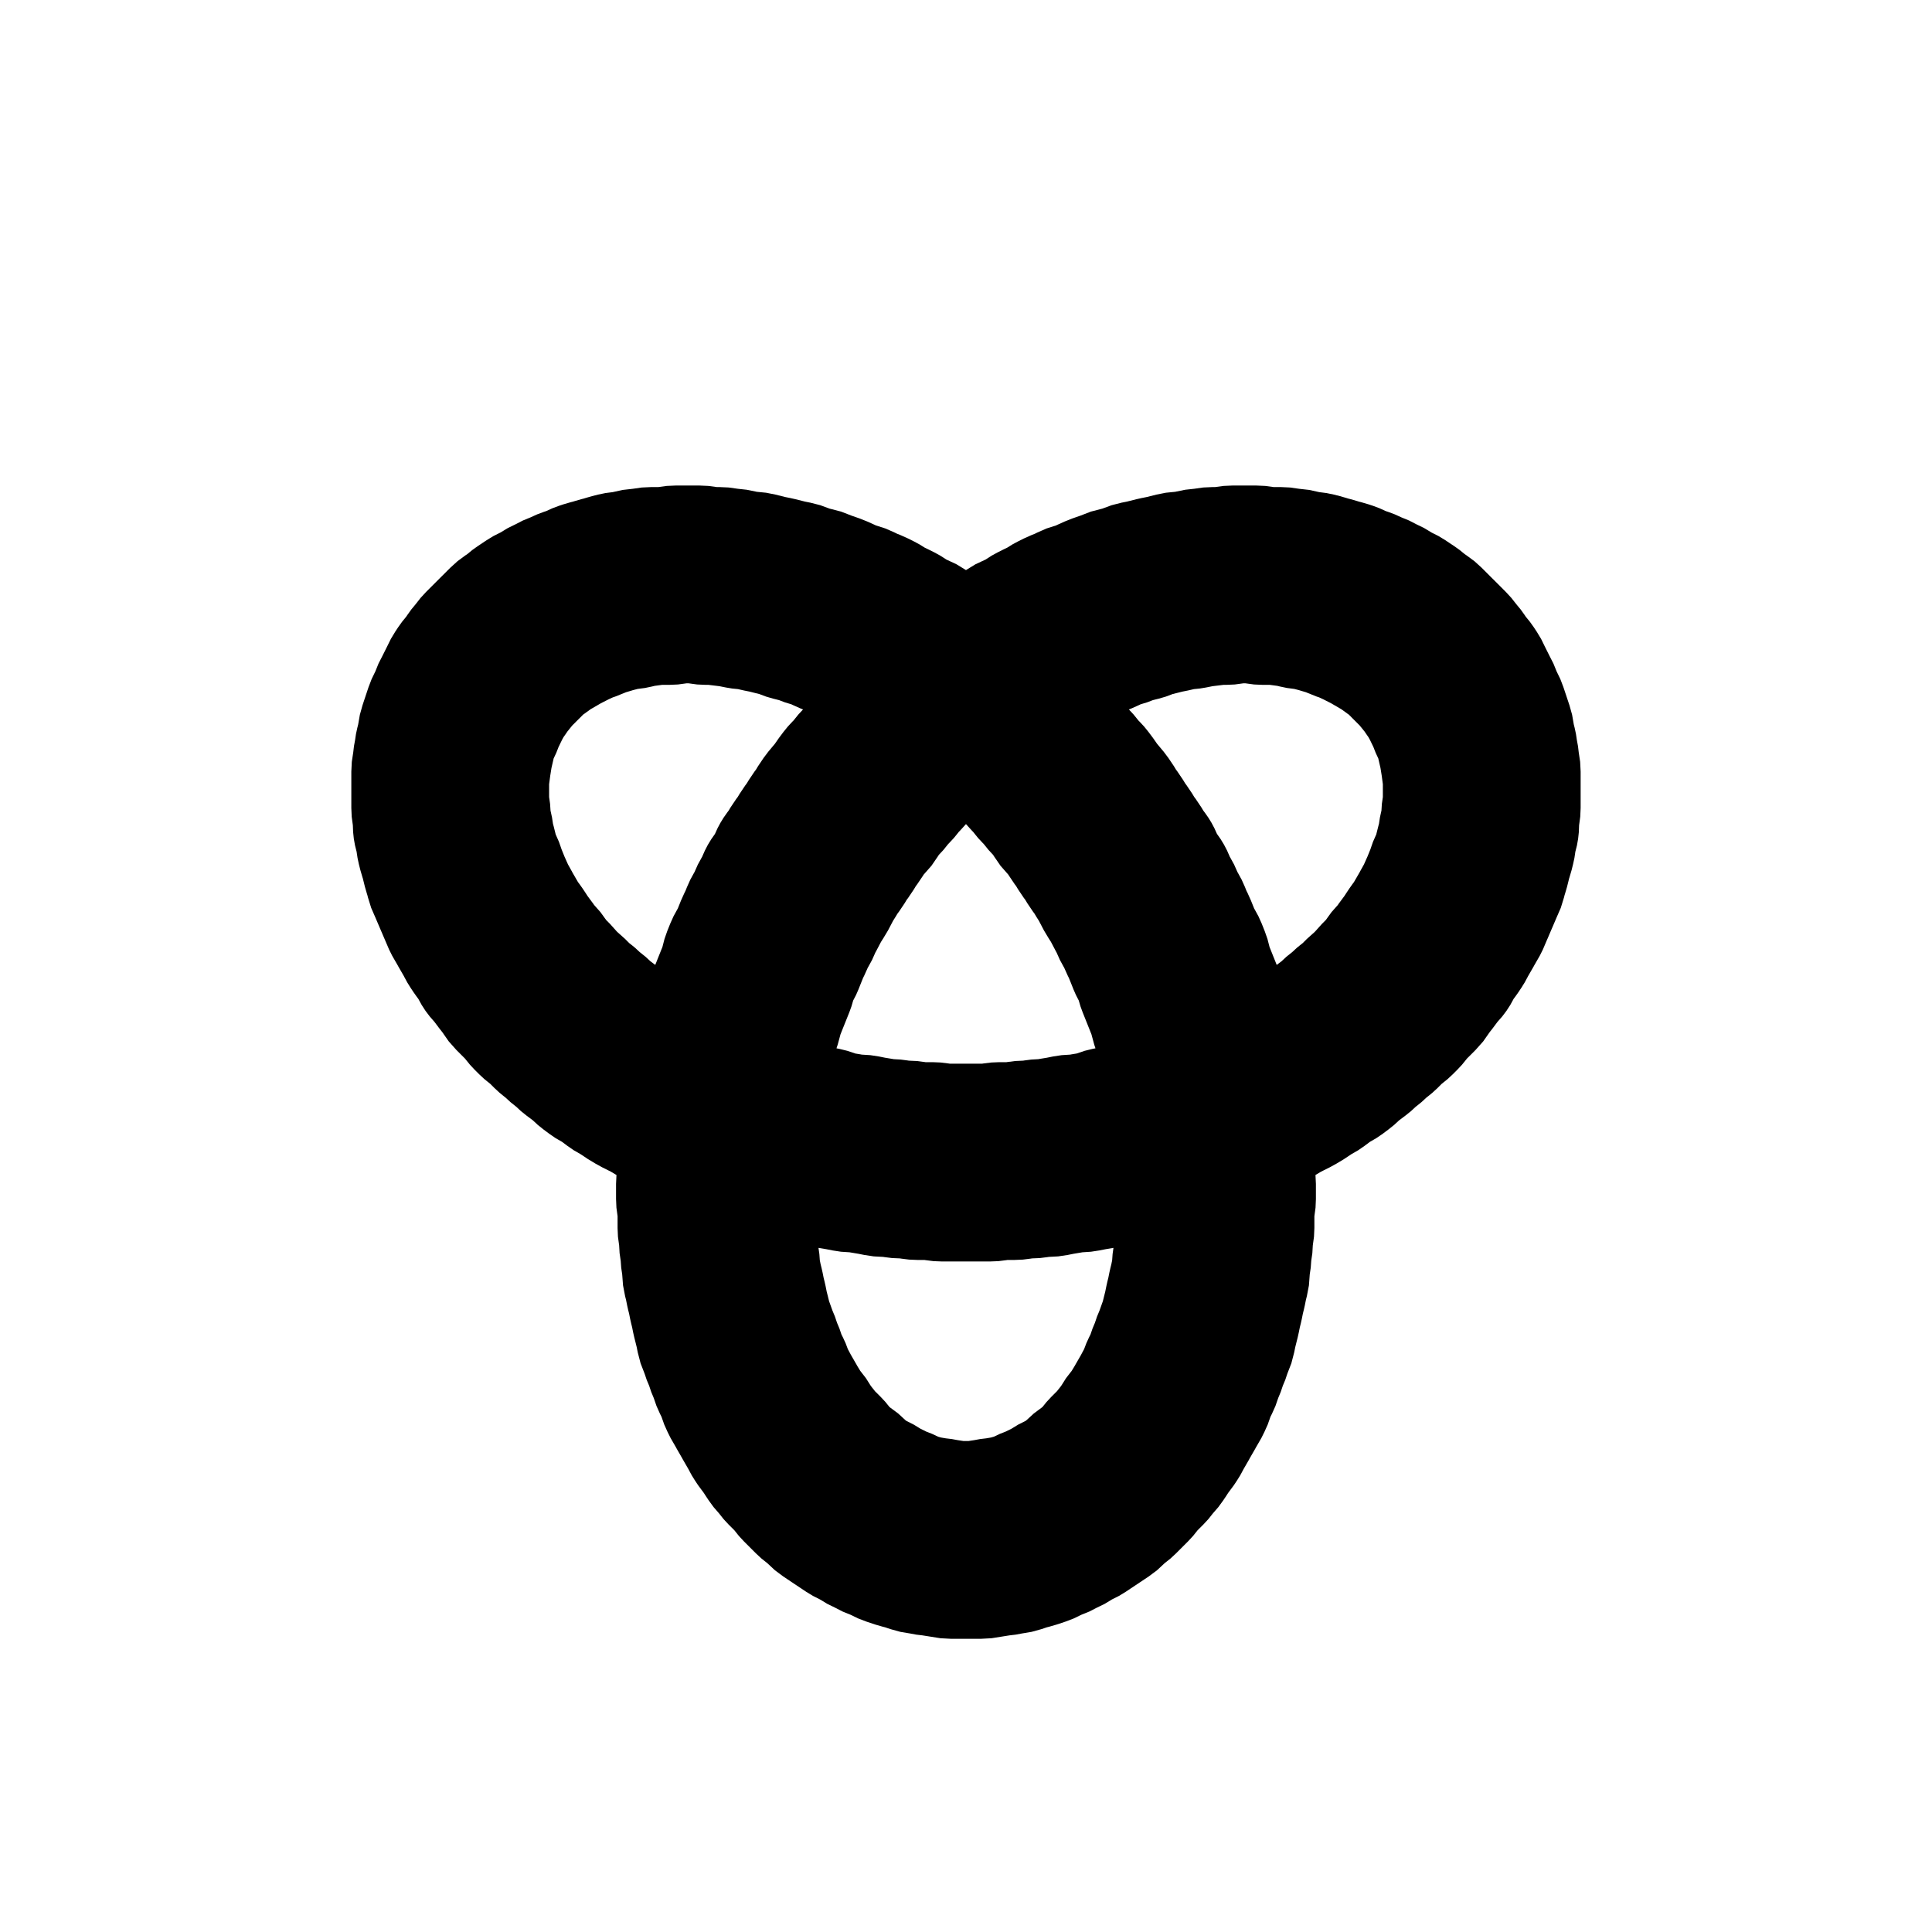
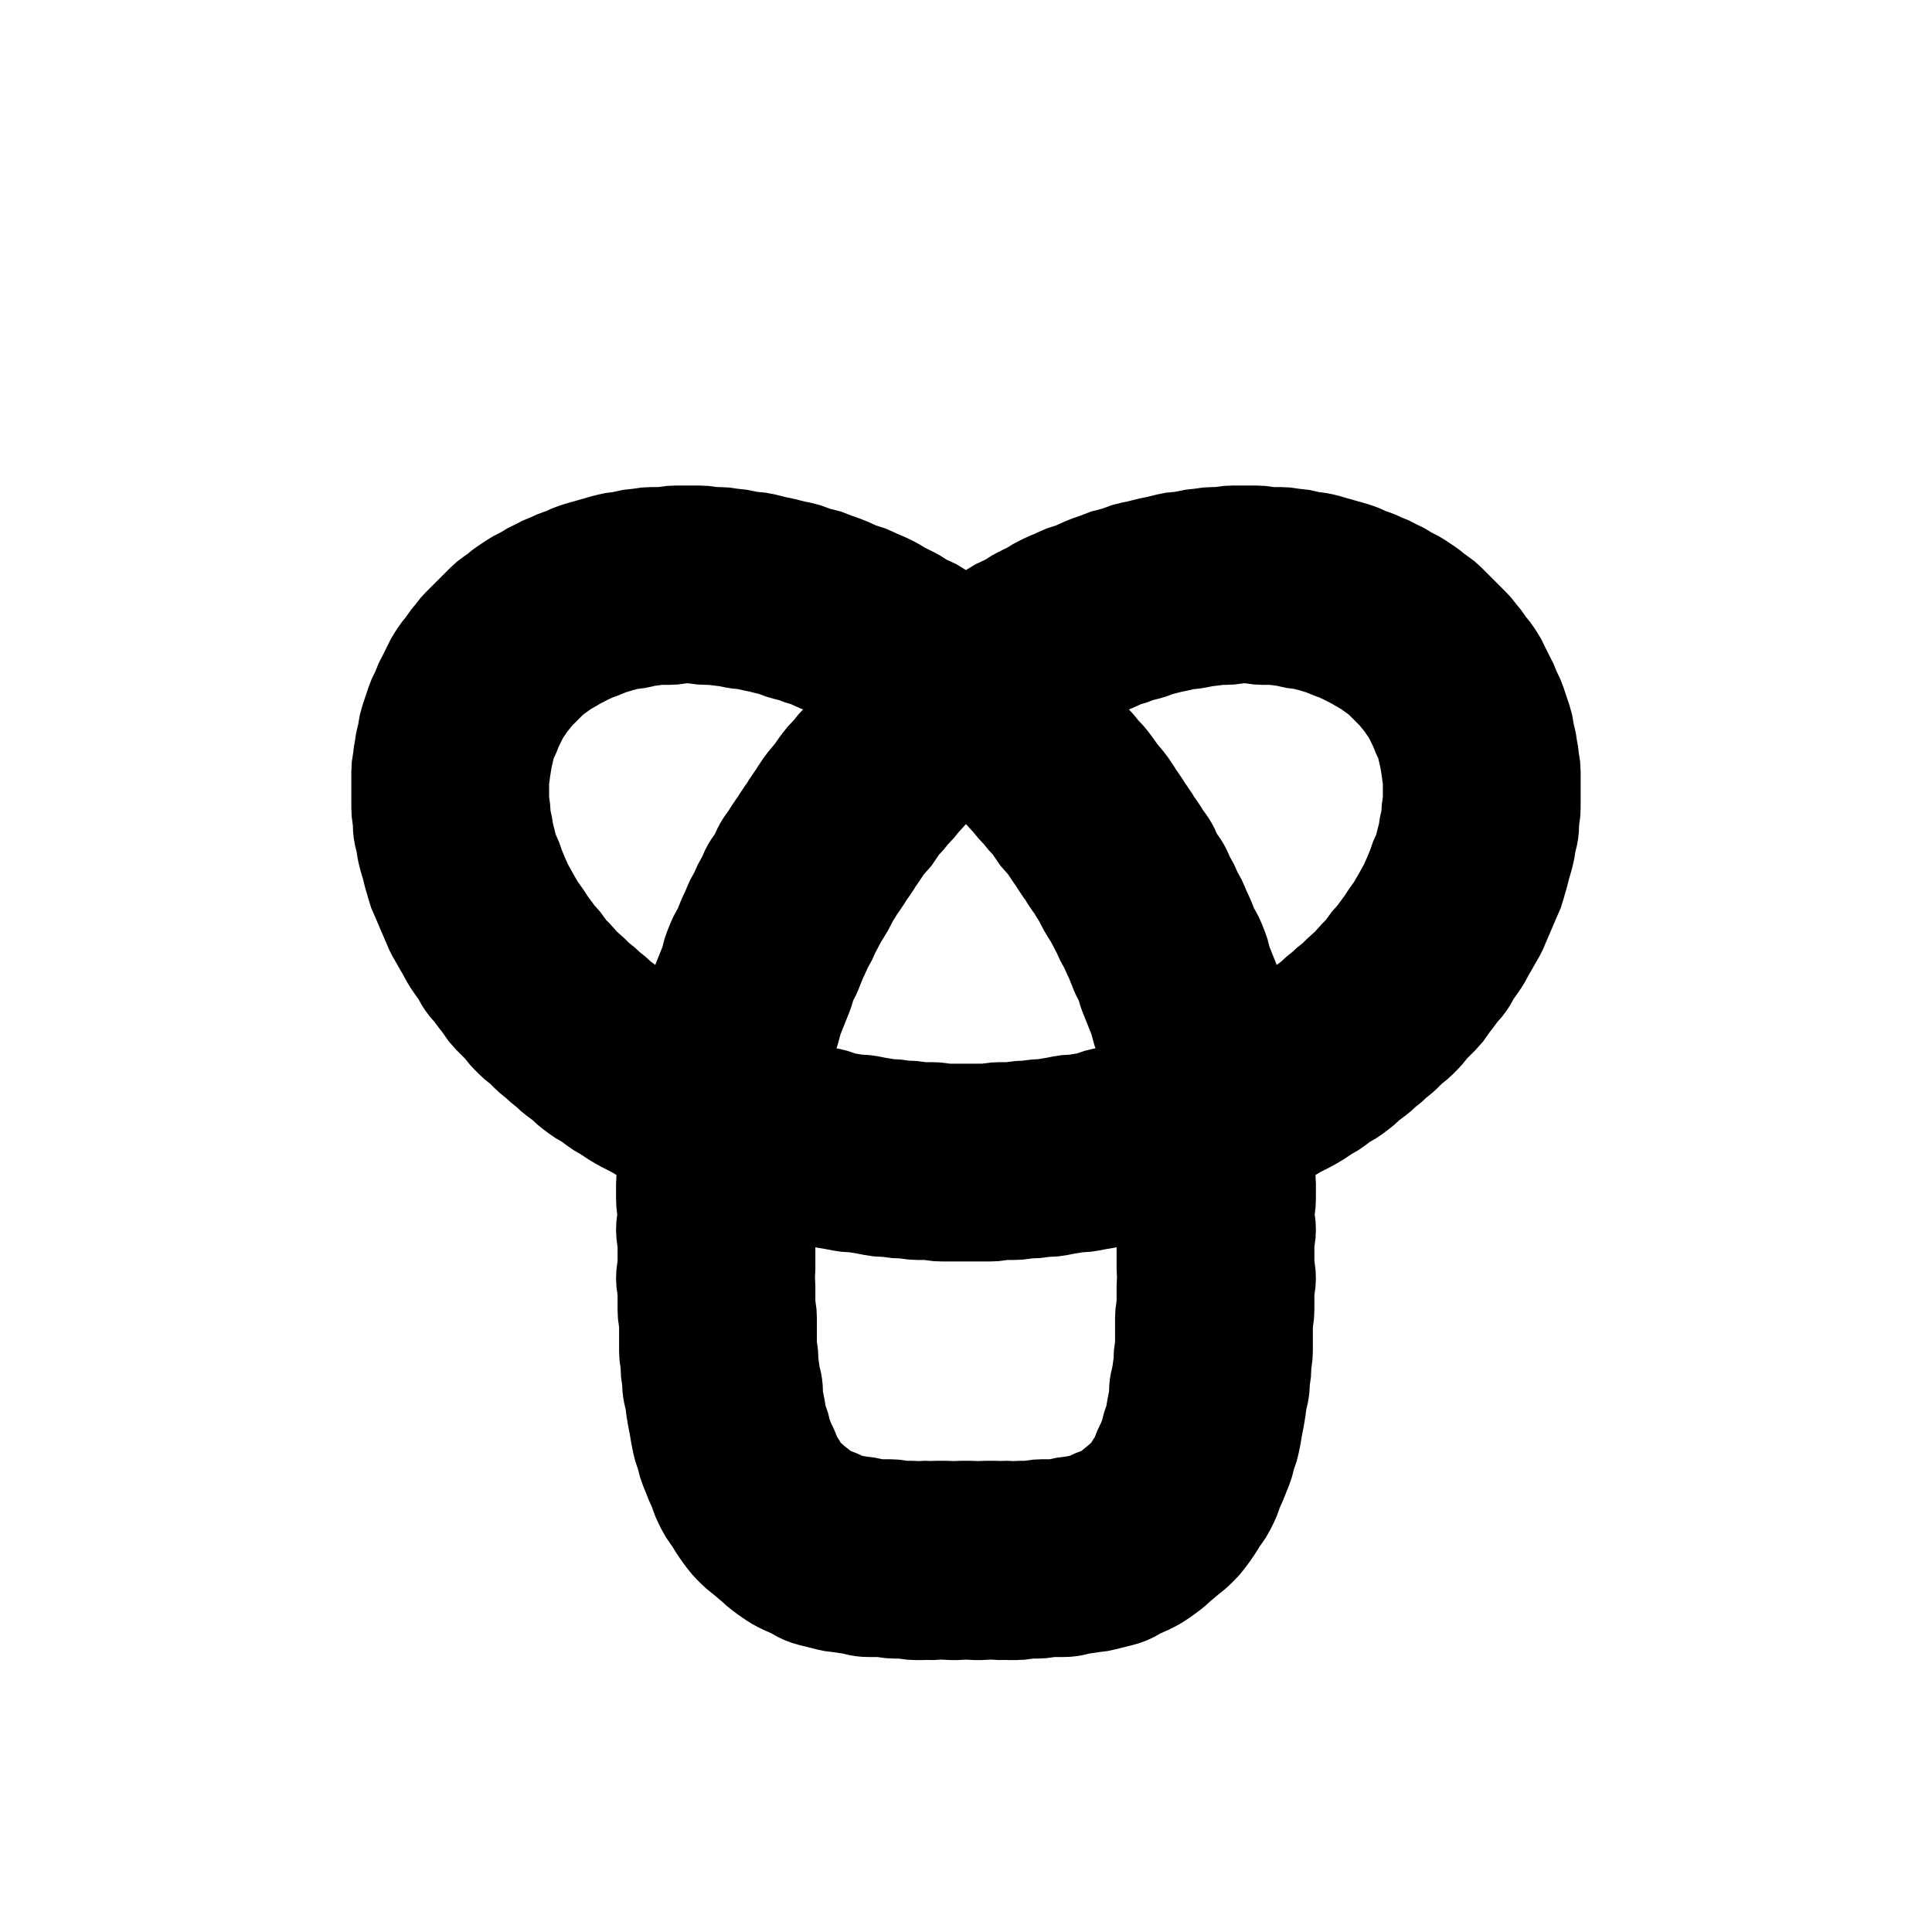
<svg xmlns="http://www.w3.org/2000/svg" width="1024" height="1024" viewBox="0 0 1024 1024">
-   <path fill="#000000" fill-rule="evenodd" d="M379.96 258.16L381.35 258.16L386.22 258.38L391.05 259.06L395.81 259.58L400.52 260.53L401.05 260.66L406.06 261.16L411.00 262.14L414.23 262.95L416.24 263.45L419.05 264.01L421.48 264.56L426.72 265.87L429.53 266.43L434.75 267.76L439.80 269.62L440.02 269.66L445.79 271.16L451.35 273.31L455.65 274.81L459.69 276.42L463.66 278.21L464.26 278.50L469.30 280.11L474.14 282.24L475.42 282.87L477.43 283.68L481.40 285.46L484.63 287.08L487.43 288.59L490.14 290.28L491.88 291.11L495.11 292.72L498.41 294.52L501.57 296.56L501.62 296.58L506.96 299.08L511.99 302.16L517.01 299.08L522.36 296.58L522.41 296.56L525.57 294.52L528.87 292.72L532.09 291.11L533.84 290.28L536.54 288.59L539.35 287.08L542.57 285.46L546.55 283.68L548.56 282.87L549.83 282.24L554.68 280.11L559.72 278.50L560.32 278.21L564.29 276.42L568.32 274.81L572.63 273.31L578.19 271.16L583.96 269.66L584.17 269.62L589.22 267.76L594.44 266.43L597.25 265.87L602.49 264.56L604.93 264.01L607.73 263.45L609.75 262.95L612.98 262.14L617.92 261.16L622.93 260.66L623.46 260.53L628.16 259.58L632.93 259.06L637.75 258.38L642.62 258.16L644.02 258.16L648.54 257.55L653.10 257.35L666.01 257.35L670.57 257.55L675.09 258.16L678.91 258.16L683.81 258.39L688.66 259.08L693.99 259.68L699.22 260.84L703.10 261.34L706.94 262.14L710.17 262.95L714.03 264.07L714.54 264.24L715.81 264.56L719.68 265.68L720.18 265.85L721.46 266.17L725.32 267.30L727.74 268.10L731.16 269.38L734.48 270.89L735.80 271.33L739.29 272.63L742.67 274.17L742.70 274.19L746.79 275.86L750.71 277.88L754.82 279.88L758.73 282.25L762.47 284.13L766.04 286.31L768.46 287.93L770.88 289.54L773.66 291.52L776.30 293.69L777.33 294.38L781.49 297.45L785.32 300.93L786.93 302.54L789.35 304.96L790.96 306.57L792.58 308.18L795.00 310.60L796.61 312.21L798.22 313.83L801.06 316.91L803.65 320.21L805.92 322.95L808.00 325.85L808.69 326.88L810.85 329.52L812.84 332.30L814.45 334.72L816.83 338.66L818.85 342.79L821.27 347.63L823.33 351.66L825.04 355.86L827.01 359.93L828.62 364.15L829.43 366.57L831.04 371.41L831.85 373.83L833.25 378.84L834.14 383.97L834.59 385.75L835.29 389.01L835.78 392.30L836.37 395.49L836.75 398.71L837.51 403.80L837.77 408.95L837.77 428.30L837.56 432.88L836.95 437.42L836.82 440.98L836.44 444.51L835.83 448.00L834.97 451.45L834.48 454.72L833.78 457.95L832.98 461.17L831.85 465.04L831.68 465.55L830.56 470.05L829.43 473.91L829.26 474.42L828.94 475.69L827.25 481.18L824.96 486.44L822.56 492.06L822.53 492.11L820.14 497.71L820.11 497.75L817.72 503.35L816.10 506.58L813.06 511.87L812.88 512.22L809.83 517.51L809.65 517.87L808.11 520.73L806.38 523.50L804.77 525.92L803.09 528.29L802.28 529.37L800.48 532.65L798.44 535.79L796.19 538.77L793.72 541.59L793.41 542.00L791.00 545.23L789.59 547.01L786.12 551.96L782.09 556.49L779.68 558.91L777.47 561.11L777.29 561.36L774.95 564.25L772.42 566.97L770.00 569.39L767.28 571.92L764.39 574.26L764.14 574.44L761.94 576.65L759.21 579.18L756.32 581.52L756.04 581.73L753.44 584.13L750.68 586.35L750.40 586.56L747.79 588.97L745.03 591.19L741.81 593.61L741.53 593.82L738.92 596.23L736.16 598.45L732.94 600.87L729.58 603.18L726.06 605.22L723.26 607.32L719.89 609.65L716.34 611.69L712.33 614.36L708.30 616.78L704.77 618.72L701.54 620.33L700.12 621.05L697.81 622.43L697.23 622.77L697.46 627.48L697.46 635.54L697.26 640.10L696.65 644.61L696.65 650.86L696.44 655.50L695.81 660.10L695.57 664.21L694.98 668.29L694.72 671.89L694.19 675.47L693.76 681.26L692.67 686.96L692.16 688.98L691.60 691.79L691.05 694.22L690.55 696.23L689.99 699.04L689.44 701.48L688.94 703.49L688.37 706.30L687.83 708.73L687.02 711.96L686.52 713.97L685.95 716.78L684.45 722.56L682.30 728.12L681.22 731.35L679.91 734.50L678.81 737.77L677.49 740.95L676.02 745.19L674.18 749.30L673.37 750.91L671.93 755.01L670.15 758.97L668.54 762.20L665.49 767.49L665.31 767.84L662.26 773.14L662.09 773.49L659.04 778.78L658.86 779.13L657.31 782.00L655.59 784.77L653.98 787.19L650.90 791.34L649.95 792.83L648.33 795.25L645.76 798.78L642.90 802.08L640.44 805.18L637.75 808.08L634.74 811.09L632.32 814.11L629.69 816.95L627.27 819.37L625.66 820.98L623.24 823.40L620.36 826.07L617.29 828.51L613.24 832.28L608.80 835.59L606.38 837.20L603.96 838.82L601.54 840.43L599.12 842.04L596.70 843.66L593.13 845.84L589.39 847.72L585.48 850.09L581.37 852.09L577.34 854.16L573.14 855.86L569.08 857.83L564.85 859.45L560.01 861.06L556.15 862.18L554.88 862.50L554.37 862.67L551.95 863.48L546.79 864.91L541.51 865.80L538.34 866.39L535.13 866.77L531.03 867.42L525.58 868.29L520.05 868.59L503.92 868.59L498.40 868.29L492.95 867.42L488.84 866.77L485.64 866.39L482.47 865.80L477.19 864.91L472.03 863.48L469.61 862.67L469.10 862.50L467.83 862.18L463.96 861.06L459.13 859.45L454.90 857.83L450.83 855.86L446.63 854.16L442.60 852.09L438.50 850.09L434.58 847.72L430.85 845.84L427.27 843.66L424.85 842.04L422.44 840.43L420.02 838.82L417.60 837.20L415.18 835.59L410.74 832.28L406.69 828.51L403.62 826.07L400.74 823.40L398.32 820.98L396.71 819.37L394.29 816.95L391.65 814.11L389.24 811.09L386.22 808.08L383.53 805.18L381.07 802.08L378.21 798.78L375.64 795.25L374.03 792.83L373.08 791.34L370.00 787.19L368.39 784.77L366.66 782.00L365.12 779.13L364.94 778.78L361.89 773.49L361.71 773.14L358.66 767.84L358.49 767.49L355.44 762.20L353.83 758.97L352.05 755.01L350.60 750.91L349.79 749.30L347.96 745.19L346.49 740.95L345.17 737.77L344.07 734.50L342.76 731.35L341.67 728.12L339.52 722.56L338.02 716.78L337.46 713.97L336.96 711.96L336.15 708.73L335.60 706.30L335.04 703.49L334.54 701.48L333.99 699.04L333.43 696.23L332.92 694.22L332.38 691.79L331.82 688.98L331.31 686.96L330.22 681.26L329.78 675.47L329.25 671.89L328.99 668.29L328.40 664.21L328.16 660.10L327.53 655.50L327.33 650.86L327.33 644.61L326.72 640.10L326.52 635.54L326.52 627.48L326.74 622.77L326.16 622.43L323.86 621.05L322.43 620.33L319.21 618.72L315.68 616.78L311.65 614.36L307.64 611.69L304.09 609.65L300.72 607.32L297.92 605.22L294.39 603.18L291.04 600.87L287.81 598.45L285.05 596.23L282.45 593.82L282.17 593.61L278.94 591.19L276.18 588.97L273.58 586.56L273.30 586.35L270.54 584.13L267.94 581.73L267.65 581.52L264.76 579.18L262.04 576.65L259.84 574.44L259.59 574.26L256.70 571.92L253.98 569.39L251.56 566.97L249.02 564.25L246.69 561.36L246.50 561.11L244.30 558.91L241.88 556.49L237.85 551.96L234.39 547.01L232.98 545.23L230.56 542.00L230.25 541.59L227.79 538.77L225.54 535.79L223.50 532.65L221.69 529.37L220.88 528.29L219.20 525.92L217.59 523.50L215.87 520.73L214.32 517.87L214.15 517.51L211.10 512.22L210.92 511.87L207.87 506.58L206.26 503.35L203.86 497.75L203.84 497.71L201.44 492.11L201.42 492.06L199.02 486.44L196.73 481.18L195.03 475.69L194.71 474.42L194.54 473.91L193.42 470.05L192.30 465.55L192.13 465.04L191.00 461.17L190.19 457.95L189.50 454.72L189.01 451.45L188.15 448.00L187.53 444.51L187.16 440.98L187.02 437.42L186.41 432.88L186.21 428.30L186.21 408.95L186.46 403.80L187.23 398.71L187.61 395.48L188.19 392.30L188.68 389.01L189.39 385.75L189.84 383.97L190.73 378.84L192.13 373.83L192.93 371.41L194.54 366.57L195.35 364.15L196.97 359.93L198.94 355.86L200.64 351.66L202.70 347.63L205.12 342.79L207.15 338.66L209.53 334.72L211.14 332.30L213.13 329.52L215.29 326.88L215.98 325.85L218.06 322.95L220.33 320.21L222.91 316.91L225.75 313.83L227.37 312.21L228.98 310.60L231.40 308.18L233.01 306.57L234.62 304.96L237.04 302.54L238.66 300.93L242.49 297.45L246.64 294.38L247.68 293.69L250.32 291.52L253.10 289.54L255.51 287.93L257.93 286.31L261.51 284.13L265.24 282.25L269.16 279.88L273.26 277.88L277.19 275.86L281.27 274.19L281.31 274.17L284.69 272.63L288.17 271.33L289.49 270.89L292.82 269.38L296.24 268.10L298.66 267.30L302.52 266.17L303.79 265.85L304.30 265.68L308.16 264.56L309.44 264.24L309.95 264.07L313.81 262.95L317.03 262.14L320.87 261.34L324.76 260.84L329.99 259.68L335.31 259.08L340.17 258.39L345.07 258.16L348.88 258.16L353.41 257.55L357.97 257.35L370.87 257.35L375.43 257.55L379.96 258.16ZM589.95 661.44L585.95 662.11L582.75 662.75L578.24 663.44L573.69 663.74L573.02 663.86L569.02 664.53L565.81 665.17L560.88 665.91L555.89 666.18L555.28 666.28L551.16 666.80L547.01 666.98L546.41 667.08L542.12 667.62L537.79 667.80L534.07 667.80L533.51 667.89L529.21 668.43L524.89 668.60L499.09 668.60L494.76 668.43L490.47 667.89L489.91 667.80L486.18 667.80L481.86 667.62L477.57 667.08L476.96 666.98L472.82 666.80L468.70 666.28L468.08 666.18L463.10 665.91L458.16 665.17L454.96 664.53L450.96 663.86L450.28 663.74L445.73 663.44L441.23 662.75L438.03 662.11L434.02 661.44L433.81 661.40L434.28 664.68L434.52 667.98L434.93 670.00L435.43 672.02L435.98 674.45L436.54 677.26L437.04 679.28L437.59 681.71L438.15 684.52L438.66 686.53L439.44 689.68L441.22 694.64L442.54 697.82L443.64 701.09L444.91 704.13L445.97 707.25L446.78 708.87L448.19 711.93L449.38 715.08L450.81 717.74L450.99 718.09L454.04 723.38L454.22 723.73L455.94 726.56L458.95 730.45L461.58 734.61L463.78 737.39L464.38 737.98L466.80 740.40L469.25 743.03L471.51 745.82L471.71 745.95L476.05 749.18L480.02 752.83L480.54 753.18L484.24 755.04L487.79 757.21L490.89 758.75L494.10 760.01L497.21 761.48L498.78 761.92L501.27 762.35L504.47 762.73L507.64 763.31L510.61 763.76L513.37 763.76L516.33 763.31L519.51 762.73L522.71 762.35L525.20 761.92L526.77 761.48L529.88 760.01L533.08 758.75L536.19 757.21L539.73 755.04L543.44 753.18L543.96 752.83L547.93 749.18L552.26 745.95L552.46 745.82L554.73 743.03L557.18 740.40L559.60 737.98L560.19 737.39L562.40 734.61L565.03 730.45L568.04 726.56L569.76 723.73L569.94 723.38L572.99 718.09L573.16 717.74L574.59 715.08L575.79 711.93L577.19 708.87L578.00 707.25L579.07 704.13L580.34 701.09L581.44 697.82L582.76 694.64L584.53 689.68L585.32 686.53L585.82 684.52L586.39 681.71L586.93 679.28L587.44 677.26L588.00 674.45L588.55 672.02L589.05 670.00L589.46 667.98L589.70 664.68L590.16 661.40ZM508.73 440.37L508.14 440.96L507.96 441.21L505.62 444.10L503.09 446.82L502.50 447.41L502.31 447.66L500.04 450.48L497.58 453.13L497.26 453.66L493.69 458.87L489.51 463.62L489.20 464.14L486.18 468.62L485.39 469.68L484.36 471.40L481.35 475.88L480.55 476.94L479.52 478.66L476.51 483.14L475.71 484.20L474.68 485.91L473.38 487.97L470.65 493.17L468.23 497.20L466.93 499.26L464.20 504.46L463.94 504.89L463.89 505.02L462.18 508.85L460.17 512.52L459.91 512.95L459.86 513.09L458.07 517.06L457.43 518.34L456.63 520.34L455.02 524.38L453.71 527.38L452.20 530.29L451.29 533.41L450.18 536.47L448.57 540.50L446.95 544.53L445.49 548.19L443.98 553.74L443.40 555.48L443.37 555.63L444.85 555.92L449.13 556.97L453.31 558.38L456.09 558.84L456.77 558.97L461.32 559.26L465.82 559.95L469.02 560.60L473.03 561.26L473.67 561.38L477.39 561.59L481.09 562.07L481.70 562.17L485.84 562.36L489.96 562.88L490.52 562.97L494.25 562.97L498.57 563.15L502.86 563.68L503.42 563.77L507.96 563.77L511.99 563.77L520.55 563.77L521.11 563.68L525.41 563.15L529.73 562.97L533.45 562.97L534.01 562.88L538.13 562.36L542.28 562.17L542.88 562.07L546.58 561.59L550.30 561.38L550.95 561.26L554.95 560.60L558.16 559.95L562.66 559.26L567.21 558.97L567.88 558.84L570.67 558.38L574.84 556.97L579.12 555.92L580.60 555.63L580.58 555.48L579.99 553.74L578.48 548.19L577.02 544.53L575.41 540.50L573.80 536.47L572.68 533.41L571.77 530.29L570.27 527.38L568.96 524.38L567.35 520.34L566.54 518.34L565.90 517.06L564.12 513.09L564.07 512.95L563.81 512.52L561.80 508.85L560.09 505.02L560.03 504.89L559.78 504.46L557.05 499.26L555.74 497.20L553.33 493.17L550.60 487.97L549.29 485.91L548.27 484.20L547.47 483.14L544.46 478.66L543.43 476.94L542.63 475.88L539.62 471.40L538.59 469.68L537.79 468.62L534.78 464.14L534.46 463.62L530.29 458.87L526.71 453.66L526.40 453.13L523.94 450.48L521.66 447.66L521.48 447.41L520.89 446.82L518.35 444.10L516.02 441.21L515.84 440.96L515.24 440.37L511.99 436.78L508.73 440.37ZM363.83 362.18L359.31 362.79L354.74 362.99L350.93 362.99L346.98 363.52L345.68 363.84L341.87 364.64L338.00 365.14L336.81 365.45L335.54 365.77L335.03 365.94L331.84 366.89L326.16 369.17L324.84 369.61L322.55 370.67L318.45 372.76L313.00 375.92L309.63 378.37L309.11 378.72L308.75 379.08L307.14 380.70L305.52 382.31L303.31 384.52L300.67 387.80L299.98 388.84L298.68 390.68L297.93 392.05L296.05 395.92L294.85 398.99L293.45 401.97L292.28 407.08L291.64 411.13L291.04 415.63L291.04 422.44L291.55 426.05L291.79 429.69L291.89 430.11L292.59 433.33L293.08 436.59L293.51 438.17L294.31 441.39L294.53 442.28L296.26 446.19L297.67 450.24L299.19 454.01L299.21 454.05L301.04 458.15L303.25 462.12L303.42 462.47L306.36 467.55L307.17 468.62L308.85 471.00L310.46 473.42L311.41 474.90L314.49 479.06L314.88 479.64L318.27 483.47L321.26 487.61L323.26 489.62L327.07 493.87L331.33 497.68L333.53 499.89L333.78 500.07L336.54 502.29L339.14 504.70L339.42 504.91L342.18 507.13L344.79 509.54L347.30 511.42L348.01 509.63L349.62 505.60L351.10 501.91L352.20 497.66L353.65 493.51L355.27 489.47L356.98 485.65L358.99 481.97L359.25 481.54L359.30 481.41L360.91 477.38L362.70 473.40L363.33 472.13L364.14 470.12L365.85 466.30L367.86 462.62L368.12 462.19L368.17 462.06L369.88 458.23L371.89 454.56L372.15 454.13L372.20 453.99L373.59 450.84L375.17 447.78L376.96 444.84L378.94 442.01L378.95 441.99L380.29 439.03L381.82 436.15L383.52 433.38L385.39 430.72L386.18 429.66L387.21 427.95L390.22 423.46L391.02 422.40L392.05 420.69L395.06 416.21L395.86 415.14L396.89 413.43L399.90 408.95L400.70 407.89L401.73 406.17L404.74 401.69L407.16 398.47L410.71 394.22L412.80 391.21L415.22 387.98L417.56 385.09L420.09 382.37L420.68 381.78L420.87 381.53L423.15 378.70L425.63 376.03L423.98 375.36L420.01 373.58L419.41 373.28L416.12 372.30L412.91 371.08L409.77 370.29L406.05 369.21L402.43 367.85L399.28 367.07L397.27 366.56L394.46 366.00L392.03 365.45L391.20 365.25L387.98 364.92L384.78 364.39L381.27 363.69L375.49 362.99L374.10 362.99L369.53 362.79L365.01 362.18ZM658.96 362.18L654.44 362.79L649.88 362.99L648.48 362.99L642.70 363.69L639.19 364.39L636.00 364.92L632.77 365.25L631.95 365.45L629.52 366.00L626.71 366.56L624.69 367.07L621.55 367.85L617.93 369.21L614.21 370.29L611.06 371.08L607.86 372.30L604.57 373.28L603.97 373.58L600.00 375.36L598.34 376.03L600.82 378.70L603.11 381.53L603.29 381.78L603.88 382.37L606.42 385.09L608.75 387.98L611.17 391.21L613.27 394.22L616.82 398.47L619.24 401.69L622.25 406.17L623.28 407.89L624.07 408.95L627.09 413.43L628.12 415.14L628.91 416.21L631.93 420.69L632.95 422.40L633.75 423.46L636.76 427.95L637.79 429.66L638.59 430.72L640.46 433.38L642.16 436.15L643.68 439.03L645.02 441.99L645.04 442.01L647.02 444.84L648.80 447.78L650.39 450.84L651.77 453.99L651.83 454.13L652.09 454.56L654.10 458.23L655.81 462.06L655.86 462.19L656.12 462.62L658.13 466.30L659.84 470.12L660.64 472.13L661.28 473.40L663.06 477.38L664.68 481.41L664.73 481.54L664.99 481.97L667.00 485.65L668.71 489.47L670.32 493.51L671.78 497.66L672.88 501.91L674.35 505.60L675.97 509.63L676.68 511.42L679.19 509.54L681.79 507.13L684.55 504.91L684.83 504.70L687.44 502.29L690.20 500.07L690.44 499.89L692.65 497.68L696.90 493.87L700.71 489.62L702.72 487.61L705.71 483.47L709.10 479.64L709.48 479.06L712.56 474.90L713.52 473.42L715.13 471.00L716.81 468.62L717.61 467.55L720.55 462.47L720.73 462.12L722.93 458.15L724.76 454.05L724.78 454.01L726.31 450.24L727.71 446.19L729.44 442.28L729.66 441.39L730.47 438.17L730.89 436.59L731.38 433.33L732.08 430.11L732.19 429.69L732.42 426.05L732.94 422.44L732.94 415.63L732.34 411.13L731.69 407.08L730.52 401.97L729.13 398.99L727.93 395.92L726.05 392.05L725.29 390.68L724.00 388.84L723.31 387.80L720.66 384.52L718.45 382.31L716.84 380.70L715.23 379.08L714.86 378.72L714.34 378.37L710.97 375.92L705.53 372.76L701.43 370.67L699.14 369.61L697.81 369.17L692.14 366.89L688.94 365.94L688.43 365.77L687.16 365.45L685.97 365.14L682.11 364.64L678.29 363.84L677.00 363.52L673.05 362.99L669.23 362.99L664.67 362.79L660.15 362.18Z" />
+   <path fill="#000000" fill-rule="evenodd" d="M379.96 258.16L381.35 258.16L386.22 258.38L391.05 259.06L395.81 259.58L400.52 260.53L401.05 260.66L406.06 261.16L411.00 262.14L414.23 262.95L416.24 263.45L419.05 264.01L421.48 264.56L424.71 265.37L426.72 265.87L429.53 266.43L434.75 267.76L439.80 269.62L440.02 269.66L445.79 271.16L451.35 273.31L455.65 274.81L459.69 276.42L463.66 278.21L464.26 278.50L469.30 280.11L474.14 282.24L475.42 282.87L477.43 283.68L481.40 285.46L484.63 287.08L487.43 288.59L490.14 290.28L491.88 291.11L495.11 292.72L498.41 294.52L501.57 296.56L501.62 296.58L506.96 299.08L511.99 302.16L517.01 299.08L522.36 296.58L522.41 296.56L525.57 294.52L528.87 292.72L532.09 291.11L533.84 290.28L536.54 288.59L539.35 287.08L542.57 285.46L546.55 283.68L548.56 282.87L549.83 282.24L554.68 280.11L559.72 278.50L560.32 278.21L564.29 276.42L568.32 274.81L572.63 273.31L578.19 271.16L583.96 269.66L584.17 269.62L589.22 267.76L594.44 266.43L597.25 265.87L599.27 265.37L602.49 264.56L604.93 264.01L607.73 263.45L609.75 262.95L612.98 262.14L617.92 261.16L622.93 260.66L623.46 260.53L628.16 259.58L632.93 259.06L637.75 258.38L642.62 258.16L644.02 258.16L648.54 257.55L653.10 257.35L666.01 257.35L670.57 257.55L675.09 258.16L678.91 258.16L683.81 258.39L688.66 259.08L693.99 259.68L699.22 260.84L703.10 261.34L706.94 262.14L710.17 262.95L714.03 264.07L714.54 264.24L715.81 264.56L719.68 265.68L720.18 265.85L721.46 266.17L725.32 267.30L727.74 268.10L731.16 269.38L734.48 270.89L735.80 271.33L739.29 272.63L742.67 274.17L742.70 274.19L746.79 275.86L750.71 277.88L754.82 279.88L758.73 282.25L762.47 284.13L766.04 286.31L768.46 287.93L770.88 289.54L773.66 291.52L776.30 293.69L777.33 294.38L781.49 297.45L785.32 300.93L798.22 313.83L801.06 316.91L803.65 320.21L805.92 322.95L808.00 325.85L808.69 326.88L810.85 329.52L812.84 332.30L814.45 334.72L816.83 338.66L818.85 342.79L821.27 347.63L823.33 351.66L825.04 355.86L827.01 359.93L828.62 364.15L829.43 366.57L831.85 373.83L833.25 378.84L834.14 383.97L834.59 385.75L835.29 389.01L835.78 392.30L836.37 395.49L836.75 398.71L837.51 403.80L837.77 408.95L837.77 428.30L837.56 432.88L836.95 437.42L836.82 440.98L836.44 444.51L835.83 448.00L834.97 451.45L834.48 454.72L833.78 457.95L832.98 461.17L831.85 465.04L831.68 465.55L830.56 470.05L829.43 473.91L829.26 474.42L828.94 475.69L827.25 481.18L824.96 486.44L822.56 492.06L822.53 492.11L820.14 497.71L820.11 497.75L817.72 503.35L816.10 506.58L813.06 511.87L812.88 512.22L809.83 517.51L809.65 517.87L808.11 520.73L806.38 523.50L804.77 525.92L803.09 528.29L802.28 529.37L800.48 532.65L798.44 535.79L796.19 538.77L793.72 541.59L793.41 542.00L791.00 545.23L789.59 547.01L786.12 551.96L782.09 556.49L779.68 558.91L777.47 561.11L777.29 561.36L774.95 564.25L772.42 566.97L770.00 569.39L767.28 571.92L764.39 574.26L764.14 574.44L761.94 576.65L759.21 579.18L756.32 581.52L756.04 581.73L753.44 584.13L750.68 586.35L750.40 586.56L747.79 588.97L745.03 591.19L741.81 593.61L741.53 593.82L738.92 596.23L736.16 598.45L732.94 600.87L729.58 603.18L726.06 605.22L723.26 607.32L719.89 609.65L716.34 611.69L712.33 614.36L708.30 616.78L704.77 618.72L701.54 620.33L700.12 621.05L697.81 622.43L697.23 622.77L697.46 627.48L697.46 635.54L697.30 639.60L696.82 643.62L697.31 647.77L697.45 651.95L697.27 656.13L696.74 660.29L696.65 660.85L696.65 668.30L696.74 668.86L697.29 673.27L697.45 677.71L697.24 682.15L696.65 686.56L696.65 694.41L696.45 698.96L695.84 703.48L695.84 716.18L695.64 720.75L695.03 725.28L694.82 729.78L694.21 734.25L694.05 737.45L693.69 740.62L693.13 743.77L692.38 746.88L691.90 750.60L691.10 755.44L690.79 757.10L690.15 760.31L689.48 764.31L689.18 765.97L688.37 770.00L687.28 774.45L685.79 778.79L684.69 783.08L683.22 787.26L681.61 791.29L680.00 795.32L678.27 799.18L677.83 800.49L676.53 803.97L674.99 807.36L673.38 810.58L671.08 814.70L668.43 818.59L667.63 819.65L666.60 821.37L665.27 823.47L663.65 825.89L661.97 828.27L659.56 831.49L657.22 834.39L654.69 837.11L652.27 839.53L649.55 842.06L646.65 844.40L646.24 844.70L641.82 848.43L641.53 848.64L638.93 851.04L636.17 853.27L632.95 855.68L630.57 857.36L628.15 858.98L625.39 860.70L622.52 862.25L619.29 863.86L615.11 865.71L611.65 867.66L608.06 869.34L604.33 870.74L600.50 871.86L590.82 874.28L586.89 875.10L582.91 875.60L577.37 876.41L573.98 877.22L570.55 877.80L567.08 878.15L563.60 878.26L558.99 878.26L554.46 878.87L549.89 879.07L547.70 879.07L543.17 879.67L538.60 879.88L535.37 879.88L532.90 879.81L529.08 879.85L525.26 879.61L520.05 879.88L516.83 879.88L511.99 879.64L507.15 879.88L503.92 879.88L498.72 879.61L494.90 879.85L491.08 879.81L488.60 879.88L485.38 879.88L480.80 879.67L476.27 879.07L474.09 879.07L469.51 878.87L464.98 878.26L460.38 878.26L456.89 878.15L453.43 877.80L450.00 877.22L446.61 876.41L441.07 875.60L437.09 875.10L433.15 874.28L423.48 871.86L419.64 870.74L415.92 869.34L412.32 867.66L408.87 865.71L404.68 863.86L401.46 862.25L398.59 860.70L395.82 858.98L393.41 857.36L391.03 855.68L387.81 853.27L385.04 851.04L382.44 848.64L382.16 848.43L377.73 844.70L377.32 844.40L374.43 842.06L371.71 839.53L369.29 837.11L366.76 834.39L364.42 831.49L362.00 828.27L360.32 825.89L358.71 823.47L357.38 821.37L356.35 819.65L355.55 818.59L352.90 814.70L350.60 810.58L348.99 807.36L347.44 803.97L346.14 800.49L345.71 799.18L343.98 795.32L342.37 791.29L340.75 787.26L339.28 783.08L338.18 778.79L336.70 774.45L335.60 770.00L334.80 765.97L334.49 764.31L333.82 760.31L333.18 757.10L332.88 755.44L332.07 750.60L331.60 746.88L330.85 743.77L330.29 740.62L329.93 737.45L329.77 734.25L329.16 729.78L328.95 725.28L328.33 720.75L328.13 716.18L328.13 703.48L327.53 698.96L327.33 694.41L327.33 686.56L326.74 682.15L326.52 677.71L326.69 673.27L327.23 668.86L327.33 668.30L327.33 660.85L327.23 660.29L326.71 656.13L326.52 651.95L326.67 647.77L327.15 643.62L326.68 639.60L326.52 635.54L326.52 627.48L326.74 622.77L326.16 622.43L323.86 621.05L322.43 620.33L319.21 618.72L315.68 616.78L311.65 614.36L307.64 611.69L304.09 609.65L300.72 607.32L297.92 605.22L294.39 603.18L291.04 600.87L287.81 598.45L285.05 596.23L282.45 593.82L282.17 593.61L278.94 591.19L276.18 588.97L273.58 586.56L273.30 586.35L270.54 584.13L267.94 581.73L267.65 581.52L264.76 579.18L262.04 576.65L259.84 574.44L259.59 574.26L256.70 571.92L253.98 569.39L251.56 566.97L249.02 564.25L246.69 561.36L246.50 561.11L244.30 558.91L241.88 556.49L237.85 551.96L234.39 547.01L232.98 545.23L230.56 542.00L230.25 541.59L227.79 538.77L225.54 535.79L223.50 532.65L221.69 529.37L220.88 528.29L219.20 525.92L217.59 523.50L215.87 520.73L214.32 517.87L214.15 517.51L211.10 512.22L210.92 511.87L207.87 506.58L206.26 503.35L203.86 497.75L203.84 497.71L201.44 492.11L201.42 492.06L199.02 486.44L196.73 481.18L195.03 475.69L194.71 474.42L194.54 473.91L193.42 470.05L192.30 465.55L192.13 465.04L191.00 461.17L190.19 457.95L189.50 454.72L189.01 451.45L188.15 448.00L187.53 444.51L187.16 440.98L187.02 437.42L186.41 432.88L186.21 428.30L186.21 408.95L186.46 403.80L187.23 398.71L187.61 395.48L188.19 392.30L188.68 389.01L189.39 385.75L189.84 383.97L190.73 378.84L192.13 373.83L194.54 366.57L195.35 364.15L196.97 359.93L198.94 355.86L200.64 351.66L202.70 347.63L205.12 342.79L207.15 338.66L209.53 334.72L211.14 332.30L213.13 329.52L215.29 326.88L215.98 325.85L218.06 322.95L220.33 320.21L222.91 316.91L225.75 313.83L238.66 300.93L242.49 297.45L246.64 294.38L247.68 293.69L250.32 291.52L253.10 289.54L255.51 287.93L257.93 286.31L261.51 284.13L265.24 282.25L269.16 279.88L273.26 277.88L277.19 275.86L281.27 274.19L281.31 274.17L284.69 272.63L288.17 271.33L289.49 270.89L292.82 269.38L296.24 268.10L298.66 267.30L302.52 266.17L303.79 265.85L304.30 265.68L308.16 264.56L309.44 264.24L309.95 264.07L313.81 262.95L317.03 262.14L320.87 261.34L324.76 260.84L329.99 259.68L335.31 259.08L340.17 258.39L345.07 258.16L348.88 258.16L353.41 257.55L357.97 257.35L370.87 257.35L375.43 257.55L379.96 258.16ZM591.62 661.14L589.95 661.44L585.95 662.11L582.75 662.75L578.24 663.44L573.69 663.74L573.02 663.86L569.02 664.53L565.81 665.17L560.88 665.91L555.89 666.18L555.28 666.28L551.16 666.80L547.01 666.98L546.41 667.08L542.12 667.62L537.79 667.80L534.07 667.80L533.51 667.89L529.21 668.43L524.89 668.60L499.09 668.60L494.76 668.43L490.47 667.89L489.91 667.80L486.18 667.80L481.86 667.62L477.57 667.08L476.96 666.98L472.82 666.80L468.70 666.28L468.08 666.18L463.10 665.91L458.16 665.17L454.96 664.53L450.96 663.86L450.28 663.74L445.73 663.44L441.23 662.75L438.03 662.11L434.02 661.44L432.36 661.14L432.16 661.09L432.16 672.64L431.96 677.13L432.16 681.51L432.16 689.37L432.76 693.89L432.96 698.44L432.96 711.15L433.56 715.55L433.76 719.98L434.34 724.20L435.13 727.49L435.70 730.82L436.05 734.18L436.18 737.56L436.78 740.58L437.09 742.24L437.55 745.03L438.85 748.82L439.83 752.70L440.50 754.36L441.14 755.64L442.46 758.50L443.61 761.44L444.85 763.40L445.61 764.68L447.87 766.67L448.28 766.98L450.87 769.06L453.97 770.23L456.98 771.62L459.53 772.07L463.51 772.56L467.45 773.39L467.64 773.43L471.67 773.43L476.24 773.63L480.77 774.24L482.96 774.24L487.02 774.40L490.24 774.25L493.47 774.34L496.67 774.24L501.51 774.24L505.54 774.40L509.57 774.24L514.41 774.24L518.44 774.40L522.47 774.24L527.31 774.24L530.51 774.34L533.73 774.25L536.96 774.40L541.02 774.24L543.20 774.24L547.73 773.63L552.31 773.43L556.34 773.43L556.53 773.39L560.46 772.56L564.45 772.07L566.99 771.62L570.00 770.23L573.11 769.06L575.69 766.98L576.10 766.67L578.36 764.68L579.13 763.40L580.37 761.44L581.51 758.50L582.84 755.64L583.48 754.36L584.14 752.70L585.13 748.82L586.42 745.03L586.89 742.24L587.19 740.58L587.80 737.56L587.93 734.18L588.28 730.82L588.85 727.49L589.63 724.20L590.21 719.98L590.42 715.55L591.01 711.15L591.01 698.44L591.21 693.89L591.82 689.37L591.82 681.51L592.02 677.13L591.82 672.64L591.82 661.09ZM508.73 440.37L508.14 440.96L507.96 441.21L505.62 444.10L503.09 446.82L502.50 447.41L502.31 447.66L500.04 450.48L497.58 453.13L497.26 453.66L493.69 458.87L489.51 463.62L489.20 464.14L486.18 468.62L485.39 469.68L484.36 471.40L481.35 475.88L480.55 476.94L479.52 478.66L476.51 483.14L475.71 484.20L474.68 485.91L473.38 487.97L470.65 493.17L468.23 497.20L466.93 499.26L464.20 504.46L463.94 504.89L463.89 505.02L462.18 508.85L460.17 512.52L459.91 512.95L459.86 513.09L458.07 517.06L457.43 518.34L456.63 520.34L455.02 524.38L453.71 527.38L452.20 530.29L451.29 533.41L450.18 536.47L448.57 540.50L446.95 544.53L445.49 548.19L443.98 553.74L443.40 555.48L443.37 555.63L444.85 555.92L449.13 556.97L453.31 558.38L456.09 558.84L456.77 558.97L461.32 559.26L465.82 559.95L469.02 560.60L473.03 561.26L473.67 561.38L477.39 561.59L481.09 562.07L481.69 562.17L485.84 562.36L489.96 562.88L490.52 562.97L494.25 562.97L498.57 563.15L502.86 563.68L503.42 563.77L520.55 563.77L521.11 563.68L525.41 563.15L529.73 562.97L533.45 562.97L534.01 562.88L538.13 562.36L542.28 562.17L542.88 562.07L546.58 561.59L550.30 561.38L550.95 561.26L554.95 560.60L558.16 559.95L562.66 559.26L567.21 558.97L567.88 558.84L570.67 558.38L574.84 556.97L579.12 555.92L580.60 555.63L580.58 555.48L579.99 553.74L578.48 548.19L577.02 544.53L575.41 540.50L573.80 536.47L572.68 533.41L571.77 530.29L570.27 527.38L568.96 524.38L567.35 520.34L566.54 518.34L565.90 517.06L564.12 513.09L564.07 512.95L563.81 512.52L561.80 508.85L560.09 505.02L560.03 504.89L559.78 504.46L557.05 499.26L555.74 497.20L553.33 493.17L550.60 487.97L549.29 485.91L548.27 484.20L547.47 483.14L544.46 478.66L543.43 476.94L542.63 475.88L539.62 471.40L538.59 469.68L537.79 468.62L534.78 464.14L534.46 463.62L530.29 458.87L526.71 453.66L526.40 453.13L523.94 450.48L521.66 447.66L521.48 447.41L520.89 446.82L518.35 444.10L516.02 441.21L515.84 440.96L515.24 440.37L511.99 436.78L508.73 440.37ZM363.83 362.18L359.31 362.79L354.74 362.99L350.93 362.99L346.98 363.52L345.68 363.84L341.87 364.64L338.00 365.14L336.81 365.45L335.54 365.77L335.03 365.94L331.84 366.89L326.16 369.17L324.84 369.61L322.55 370.67L318.45 372.76L313.00 375.92L309.63 378.37L309.11 378.72L303.31 384.52L300.67 387.80L299.98 388.84L298.68 390.68L297.93 392.05L296.05 395.92L294.85 398.99L293.45 401.97L292.28 407.08L291.64 411.13L291.04 415.63L291.04 422.44L291.55 426.05L291.79 429.69L291.89 430.11L292.59 433.33L293.08 436.59L293.51 438.17L294.31 441.39L294.53 442.28L296.26 446.19L297.67 450.24L299.19 454.01L299.21 454.05L301.04 458.15L303.25 462.12L303.42 462.47L306.36 467.55L307.17 468.62L308.85 471.00L310.46 473.42L311.41 474.90L314.49 479.06L314.88 479.64L318.27 483.47L321.26 487.61L323.26 489.62L327.07 493.87L331.33 497.68L333.53 499.89L333.78 500.07L336.54 502.29L339.14 504.70L339.42 504.91L342.18 507.13L344.79 509.54L347.30 511.42L348.01 509.63L349.62 505.60L351.10 501.91L352.20 497.66L353.65 493.51L355.27 489.47L356.98 485.65L358.99 481.97L359.25 481.54L359.30 481.41L360.91 477.38L362.70 473.40L363.33 472.13L364.14 470.12L365.85 466.30L367.86 462.62L368.12 462.19L368.17 462.06L369.88 458.23L371.89 454.56L372.15 454.13L372.20 453.99L373.59 450.84L375.17 447.78L376.96 444.84L378.94 442.01L378.95 441.99L380.29 439.03L381.82 436.15L383.52 433.38L385.39 430.72L386.18 429.66L387.21 427.95L390.22 423.46L391.02 422.40L392.05 420.69L395.06 416.21L395.86 415.14L396.89 413.43L399.90 408.95L400.70 407.89L401.73 406.17L404.74 401.69L407.16 398.47L410.71 394.22L412.80 391.21L415.22 387.98L417.56 385.09L420.09 382.37L420.68 381.78L420.87 381.53L423.15 378.70L425.63 376.03L423.98 375.36L420.01 373.58L419.41 373.28L416.12 372.30L412.91 371.08L409.77 370.29L406.05 369.21L402.43 367.85L399.28 367.07L397.27 366.56L394.46 366.00L392.03 365.45L391.20 365.25L387.98 364.92L384.78 364.39L381.27 363.69L375.49 362.99L374.10 362.99L369.53 362.79L365.01 362.18ZM658.96 362.18L654.44 362.79L649.88 362.99L648.48 362.99L642.70 363.69L639.19 364.39L636.00 364.92L632.77 365.25L631.95 365.45L629.52 366.00L626.71 366.56L624.69 367.07L621.55 367.85L617.93 369.21L614.21 370.29L611.06 371.08L607.86 372.30L604.57 373.28L603.97 373.58L600.00 375.36L598.34 376.03L600.82 378.70L603.11 381.53L603.29 381.78L603.88 382.37L606.42 385.09L608.75 387.98L611.17 391.21L613.27 394.22L616.82 398.47L619.24 401.69L622.25 406.17L623.28 407.89L624.07 408.95L627.09 413.43L628.12 415.14L628.91 416.21L631.93 420.69L632.95 422.40L633.75 423.46L636.76 427.95L637.79 429.66L638.59 430.72L640.46 433.38L642.16 436.15L643.68 439.03L645.02 441.99L645.04 442.01L647.02 444.84L648.80 447.78L650.39 450.84L651.77 453.99L651.83 454.13L652.09 454.56L654.10 458.23L655.81 462.06L655.86 462.19L656.12 462.62L658.13 466.30L659.84 470.12L660.64 472.13L661.28 473.40L663.06 477.38L664.68 481.41L664.73 481.54L664.99 481.97L667.00 485.65L668.71 489.47L670.32 493.51L671.78 497.66L672.88 501.91L674.35 505.60L675.97 509.63L676.68 511.42L679.19 509.54L681.79 507.13L684.55 504.91L684.83 504.70L687.44 502.29L690.20 500.07L690.44 499.89L692.65 497.68L696.90 493.87L700.71 489.62L702.72 487.61L705.71 483.47L709.10 479.64L709.48 479.06L712.56 474.90L713.52 473.42L715.13 471.00L716.81 468.62L717.61 467.55L720.55 462.47L720.73 462.12L722.93 458.15L724.76 454.05L724.78 454.01L726.31 450.24L727.71 446.19L729.44 442.28L729.66 441.39L730.47 438.17L730.89 436.59L731.38 433.33L732.08 430.11L732.19 429.69L732.42 426.05L732.94 422.44L732.94 415.63L732.34 411.13L731.69 407.08L730.52 401.97L729.13 398.99L727.93 395.92L726.05 392.05L725.29 390.68L724.00 388.84L723.31 387.80L720.66 384.52L714.86 378.72L714.34 378.37L710.97 375.92L705.53 372.76L701.43 370.67L699.14 369.61L697.81 369.17L692.14 366.89L688.94 365.94L688.43 365.77L687.16 365.45L685.97 365.14L682.11 364.64L678.29 363.84L677.00 363.52L673.05 362.99L669.23 362.99L664.67 362.79L660.15 362.18Z" />
</svg>
